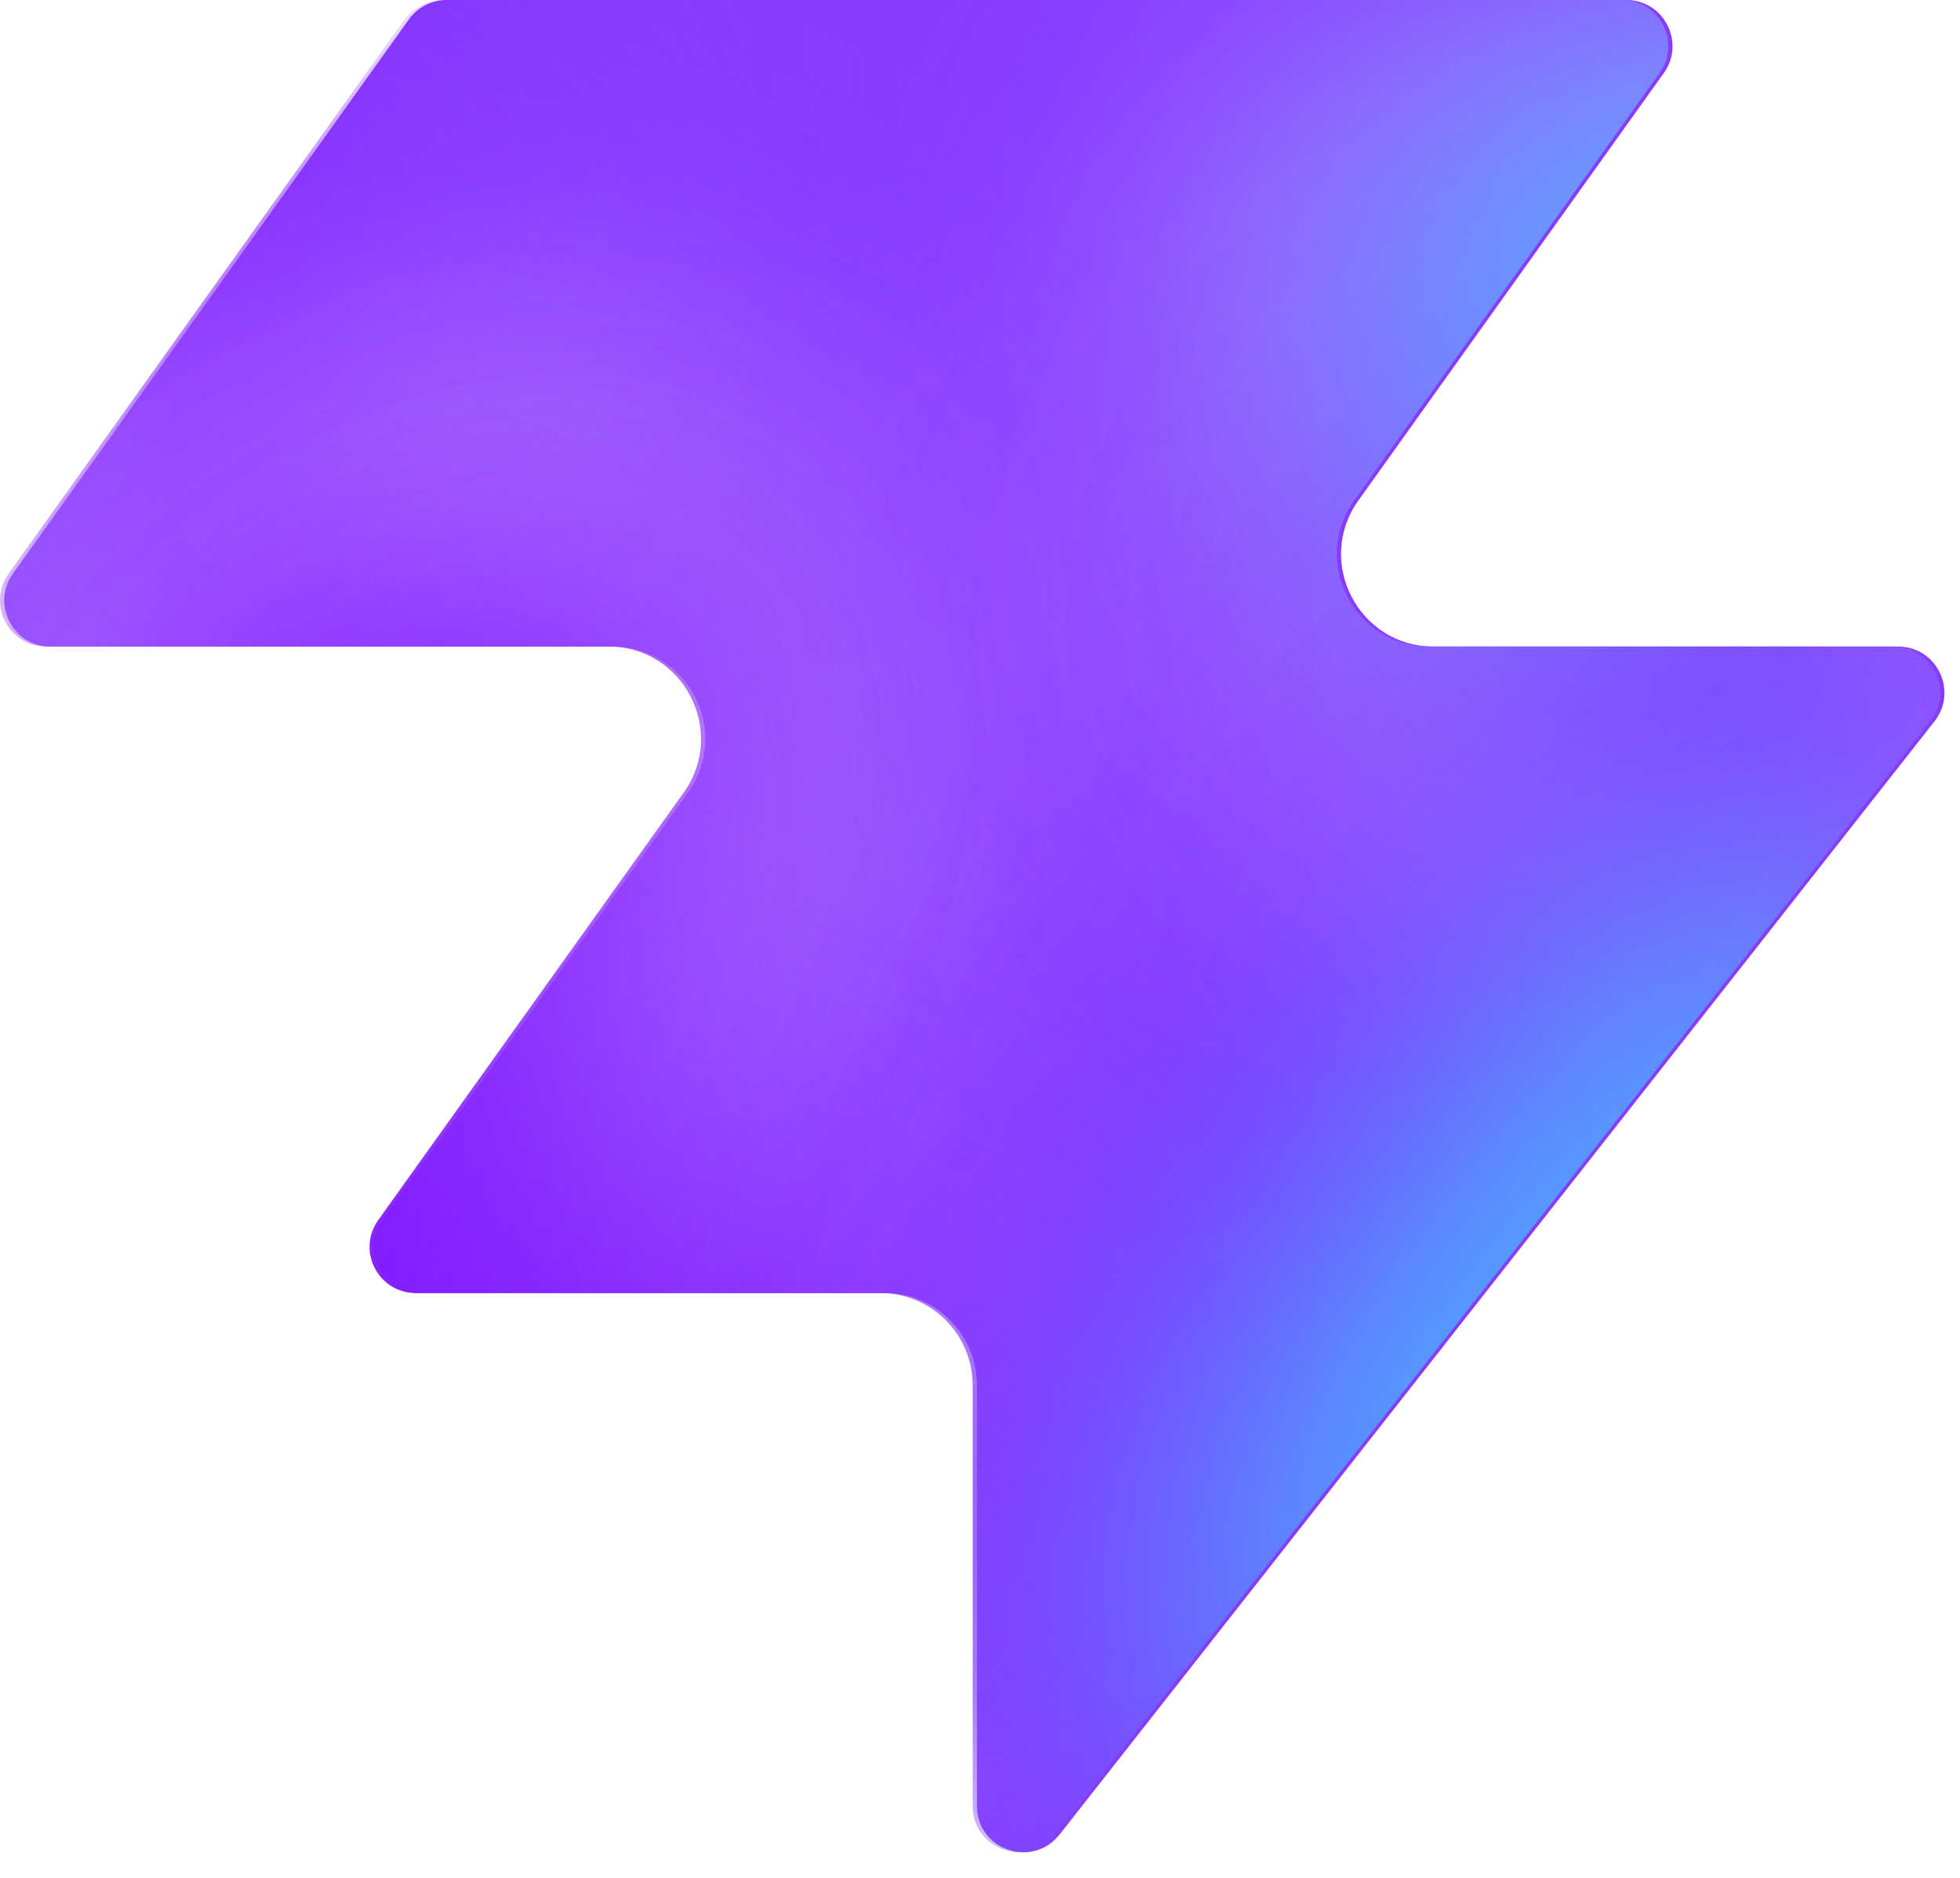
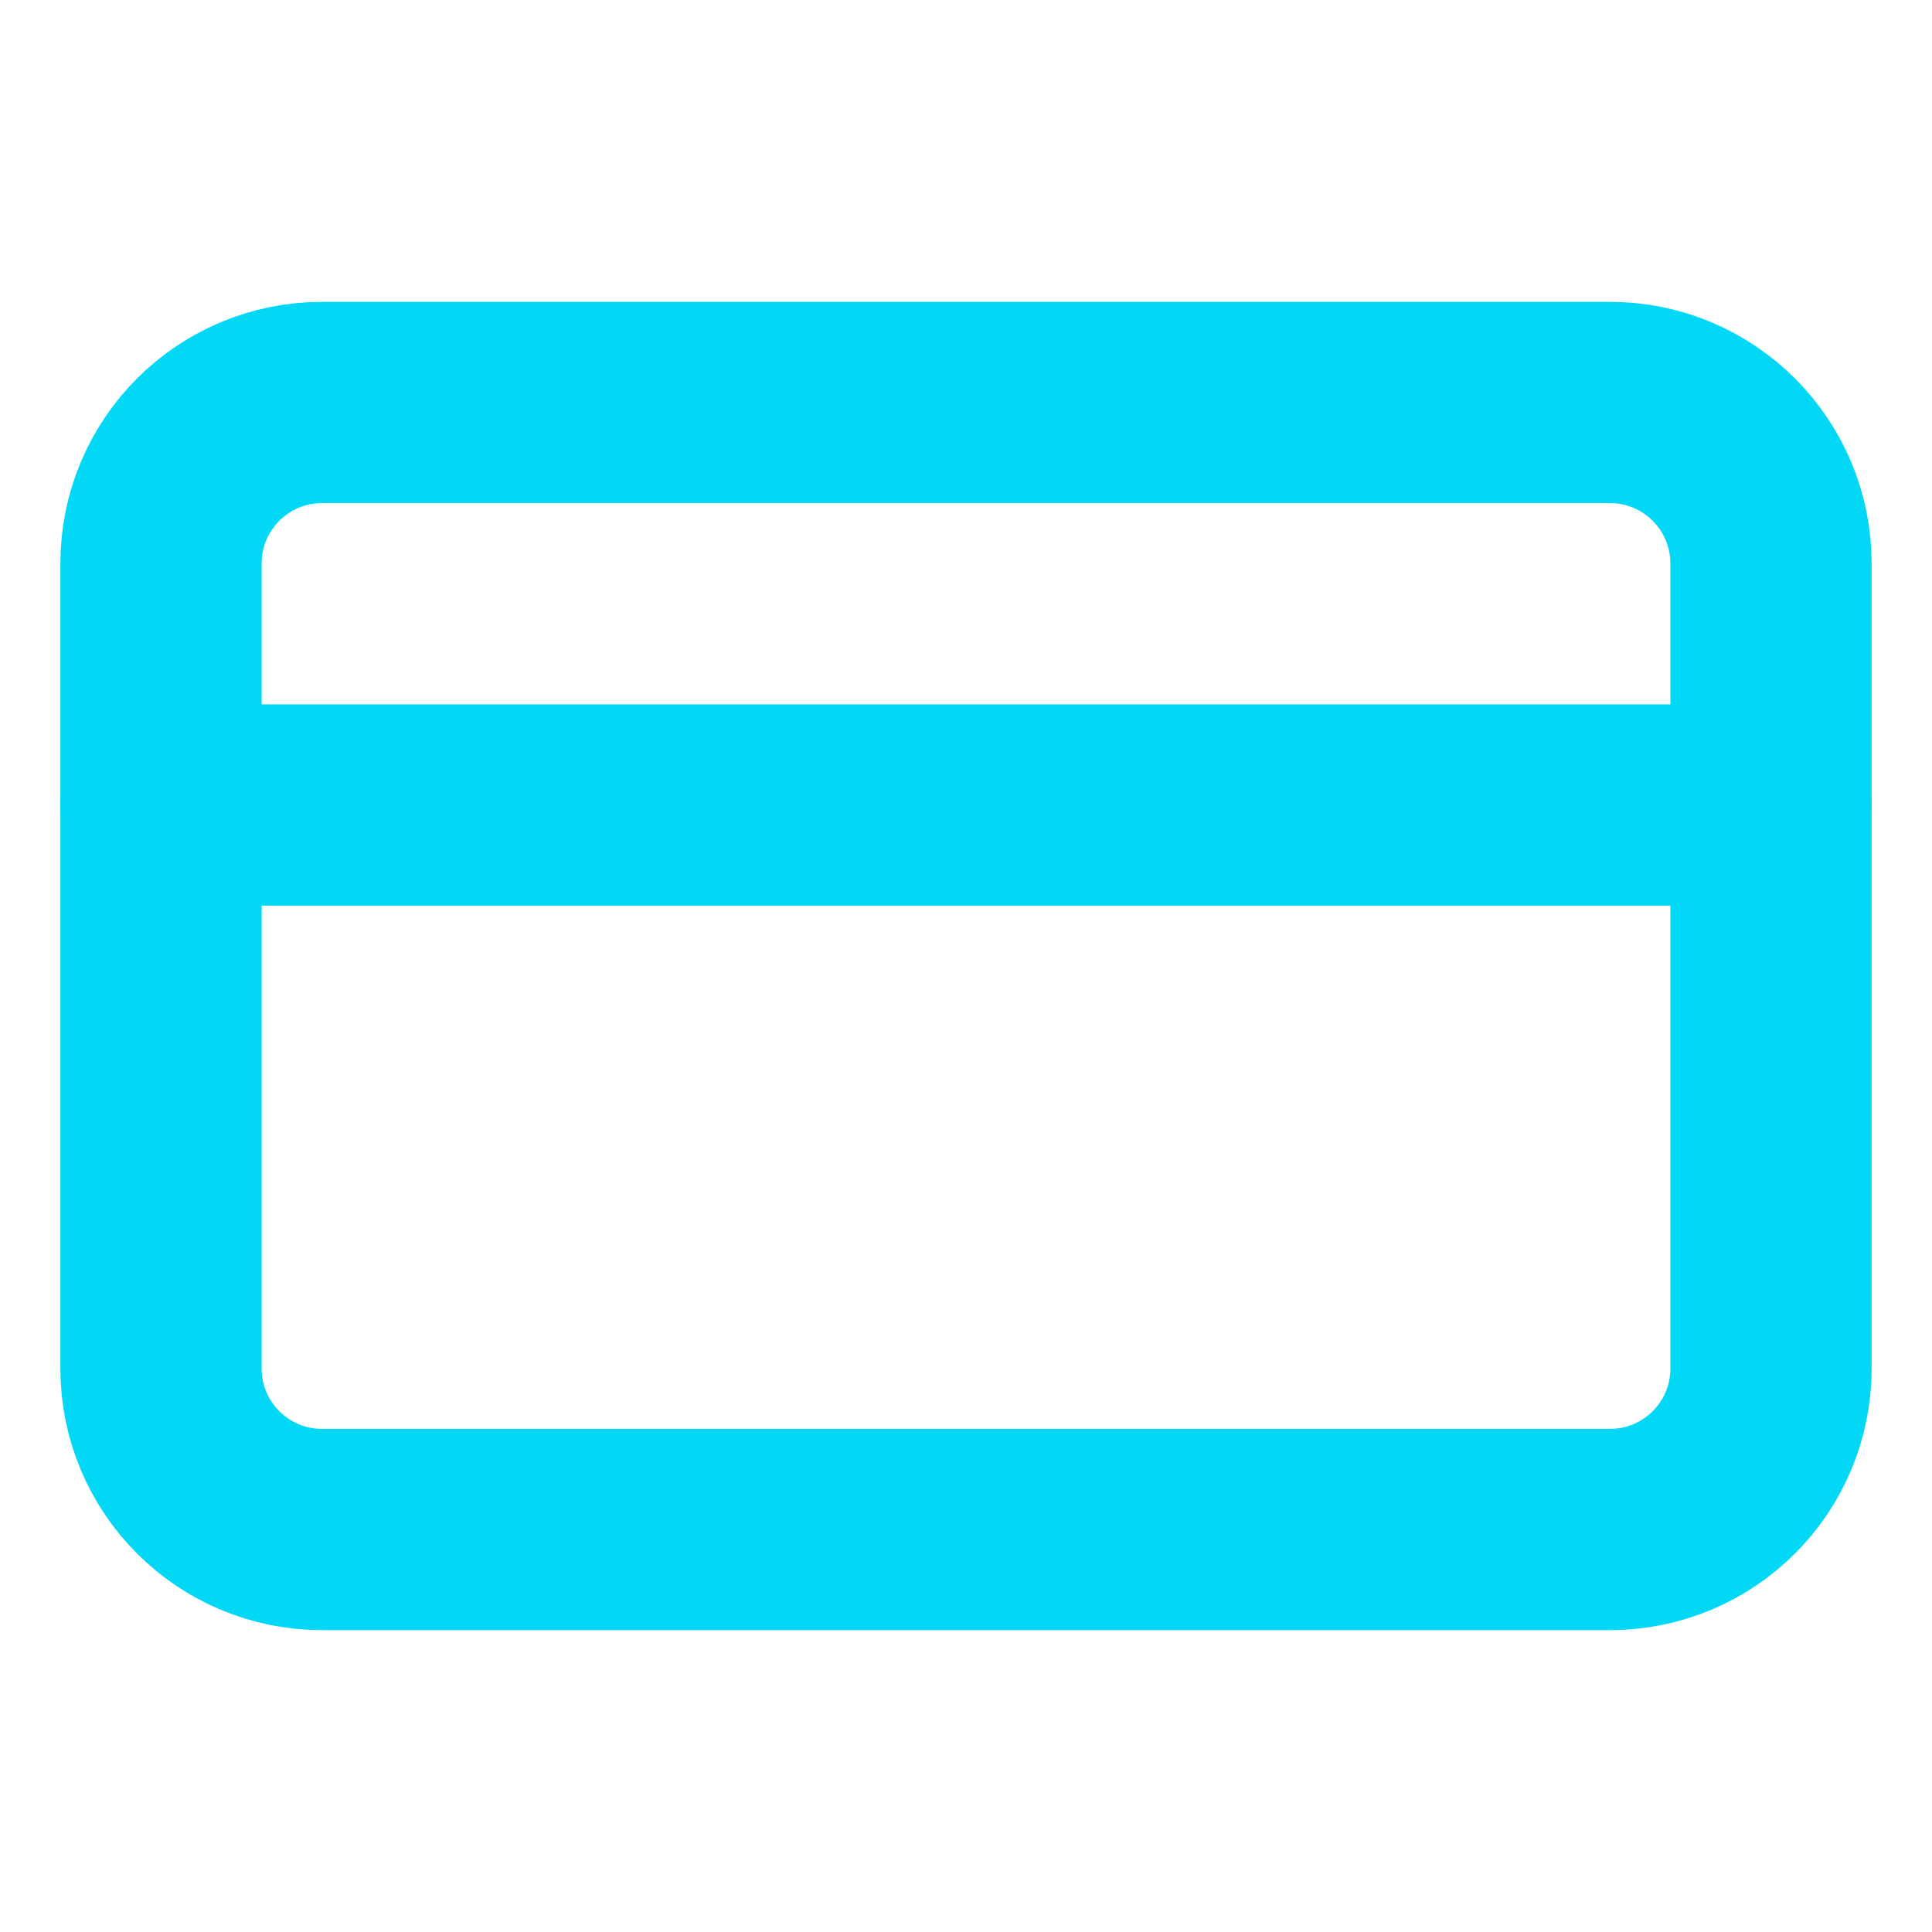
- <svg xmlns="http://www.w3.org/2000/svg" width="48" height="46" fill="none" viewBox="0 0 48 46">
-   <path fill="#863bff" d="M25.946 44.938c-.664.845-2.021.375-2.021-.698V33.937a2.26 2.26 0 0 0-2.262-2.262H10.287c-.92 0-1.456-1.04-.92-1.788l7.48-10.471c1.07-1.497 0-3.578-1.842-3.578H1.237c-.92 0-1.456-1.04-.92-1.788L10.013.474c.214-.297.556-.474.92-.474h28.894c.92 0 1.456 1.04.92 1.788l-7.48 10.471c-1.07 1.498 0 3.579 1.842 3.579h11.377c.943 0 1.473 1.088.89 1.83L25.947 44.94z" style="fill:#863bff;fill:color(display-p3 .525 .23 1);fill-opacity:1" />
-   <mask id="a" width="48" height="46" x="0" y="0" maskUnits="userSpaceOnUse" style="mask-type:alpha">
-     <path fill="#000" d="M25.842 44.938c-.664.844-2.021.375-2.021-.698V33.937a2.26 2.26 0 0 0-2.262-2.262H10.183c-.92 0-1.456-1.04-.92-1.788l7.48-10.471c1.07-1.498 0-3.579-1.842-3.579H1.133c-.92 0-1.456-1.04-.92-1.787L9.91.473c.214-.297.556-.474.92-.474h28.894c.92 0 1.456 1.04.92 1.788l-7.48 10.471c-1.07 1.498 0 3.578 1.842 3.578h11.377c.943 0 1.473 1.088.89 1.832L25.843 44.94z" style="fill:#000;fill-opacity:1" />
-   </mask>
-   <g mask="url(#a)">
-     <g filter="url(#b)">
-       <ellipse cx="5.508" cy="14.704" fill="#ede6ff" rx="5.508" ry="14.704" style="fill:#ede6ff;fill:color(display-p3 .927 .903 1);fill-opacity:1" transform="matrix(.00324 1 1 -.00324 -4.47 31.516)" />
-     </g>
-     <g filter="url(#c)">
-       <ellipse cx="10.399" cy="29.851" fill="#ede6ff" rx="10.399" ry="29.851" style="fill:#ede6ff;fill:color(display-p3 .927 .903 1);fill-opacity:1" transform="matrix(.00324 1 1 -.00324 -39.328 7.883)" />
-     </g>
-     <g filter="url(#d)">
-       <ellipse cx="5.508" cy="30.487" fill="#7e14ff" rx="5.508" ry="30.487" style="fill:#7e14ff;fill:color(display-p3 .492 .077 1);fill-opacity:1" transform="rotate(89.814 -25.913 -14.639)scale(1 -1)" />
-     </g>
-     <g filter="url(#e)">
-       <ellipse cx="5.508" cy="30.599" fill="#7e14ff" rx="5.508" ry="30.599" style="fill:#7e14ff;fill:color(display-p3 .492 .077 1);fill-opacity:1" transform="rotate(89.814 -32.644 -3.334)scale(1 -1)" />
-     </g>
-     <g filter="url(#f)">
-       <ellipse cx="5.508" cy="30.599" fill="#7e14ff" rx="5.508" ry="30.599" style="fill:#7e14ff;fill:color(display-p3 .492 .077 1);fill-opacity:1" transform="matrix(.00324 1 1 -.00324 -34.34 30.47)" />
-     </g>
-     <g filter="url(#g)">
-       <ellipse cx="14.072" cy="22.078" fill="#ede6ff" rx="14.072" ry="22.078" style="fill:#ede6ff;fill:color(display-p3 .927 .903 1);fill-opacity:1" transform="rotate(93.35 24.506 48.493)scale(-1 1)" />
-     </g>
-     <g filter="url(#h)">
-       <ellipse cx="3.47" cy="21.501" fill="#7e14ff" rx="3.47" ry="21.501" style="fill:#7e14ff;fill:color(display-p3 .492 .077 1);fill-opacity:1" transform="rotate(89.009 28.708 47.59)scale(-1 1)" />
-     </g>
-     <g filter="url(#i)">
-       <ellipse cx="3.47" cy="21.501" fill="#7e14ff" rx="3.47" ry="21.501" style="fill:#7e14ff;fill:color(display-p3 .492 .077 1);fill-opacity:1" transform="rotate(89.009 28.708 47.59)scale(-1 1)" />
-     </g>
-     <g filter="url(#j)">
-       <ellipse cx=".387" cy="8.972" fill="#7e14ff" rx="4.407" ry="29.108" style="fill:#7e14ff;fill:color(display-p3 .492 .077 1);fill-opacity:1" transform="rotate(39.51 .387 8.972)" />
-     </g>
-     <g filter="url(#k)">
-       <ellipse cx="47.523" cy="-6.092" fill="#7e14ff" rx="4.407" ry="29.108" style="fill:#7e14ff;fill:color(display-p3 .492 .077 1);fill-opacity:1" transform="rotate(37.892 47.523 -6.092)" />
-     </g>
-     <g filter="url(#l)">
-       <ellipse cx="41.412" cy="6.333" fill="#47bfff" rx="5.971" ry="9.665" style="fill:#47bfff;fill:color(display-p3 .28 .748 1);fill-opacity:1" transform="rotate(37.892 41.412 6.333)" />
-     </g>
-     <g filter="url(#m)">
-       <ellipse cx="-1.879" cy="38.332" fill="#7e14ff" rx="4.407" ry="29.108" style="fill:#7e14ff;fill:color(display-p3 .492 .077 1);fill-opacity:1" transform="rotate(37.892 -1.88 38.332)" />
-     </g>
-     <g filter="url(#n)">
-       <ellipse cx="-1.879" cy="38.332" fill="#7e14ff" rx="4.407" ry="29.108" style="fill:#7e14ff;fill:color(display-p3 .492 .077 1);fill-opacity:1" transform="rotate(37.892 -1.88 38.332)" />
-     </g>
-     <g filter="url(#o)">
-       <ellipse cx="35.651" cy="29.907" fill="#7e14ff" rx="4.407" ry="29.108" style="fill:#7e14ff;fill:color(display-p3 .492 .077 1);fill-opacity:1" transform="rotate(37.892 35.651 29.907)" />
-     </g>
-     <g filter="url(#p)">
-       <ellipse cx="38.418" cy="32.4" fill="#47bfff" rx="5.971" ry="15.297" style="fill:#47bfff;fill:color(display-p3 .28 .748 1);fill-opacity:1" transform="rotate(37.892 38.418 32.4)" />
-     </g>
-   </g>
-   <defs>
-     <filter id="b" width="60.045" height="41.654" x="-19.77" y="16.149" color-interpolation-filters="sRGB" filterUnits="userSpaceOnUse">
-       <feFlood flood-opacity="0" result="BackgroundImageFix" />
-       <feBlend in="SourceGraphic" in2="BackgroundImageFix" result="shape" />
-       <feGaussianBlur result="effect1_foregroundBlur_2002_17158" stdDeviation="7.659" />
-     </filter>
-     <filter id="c" width="90.34" height="51.437" x="-54.613" y="-7.533" color-interpolation-filters="sRGB" filterUnits="userSpaceOnUse">
-       <feFlood flood-opacity="0" result="BackgroundImageFix" />
-       <feBlend in="SourceGraphic" in2="BackgroundImageFix" result="shape" />
-       <feGaussianBlur result="effect1_foregroundBlur_2002_17158" stdDeviation="7.659" />
-     </filter>
-     <filter id="d" width="79.355" height="29.4" x="-49.64" y="2.03" color-interpolation-filters="sRGB" filterUnits="userSpaceOnUse">
-       <feFlood flood-opacity="0" result="BackgroundImageFix" />
-       <feBlend in="SourceGraphic" in2="BackgroundImageFix" result="shape" />
-       <feGaussianBlur result="effect1_foregroundBlur_2002_17158" stdDeviation="4.596" />
-     </filter>
-     <filter id="e" width="79.579" height="29.4" x="-45.045" y="20.029" color-interpolation-filters="sRGB" filterUnits="userSpaceOnUse">
-       <feFlood flood-opacity="0" result="BackgroundImageFix" />
-       <feBlend in="SourceGraphic" in2="BackgroundImageFix" result="shape" />
-       <feGaussianBlur result="effect1_foregroundBlur_2002_17158" stdDeviation="4.596" />
-     </filter>
-     <filter id="f" width="79.579" height="29.4" x="-43.513" y="21.178" color-interpolation-filters="sRGB" filterUnits="userSpaceOnUse">
-       <feFlood flood-opacity="0" result="BackgroundImageFix" />
-       <feBlend in="SourceGraphic" in2="BackgroundImageFix" result="shape" />
-       <feGaussianBlur result="effect1_foregroundBlur_2002_17158" stdDeviation="4.596" />
-     </filter>
-     <filter id="g" width="74.749" height="58.852" x="15.756" y="-17.901" color-interpolation-filters="sRGB" filterUnits="userSpaceOnUse">
-       <feFlood flood-opacity="0" result="BackgroundImageFix" />
-       <feBlend in="SourceGraphic" in2="BackgroundImageFix" result="shape" />
-       <feGaussianBlur result="effect1_foregroundBlur_2002_17158" stdDeviation="7.659" />
-     </filter>
-     <filter id="h" width="61.377" height="25.362" x="23.548" y="2.284" color-interpolation-filters="sRGB" filterUnits="userSpaceOnUse">
-       <feFlood flood-opacity="0" result="BackgroundImageFix" />
-       <feBlend in="SourceGraphic" in2="BackgroundImageFix" result="shape" />
-       <feGaussianBlur result="effect1_foregroundBlur_2002_17158" stdDeviation="4.596" />
-     </filter>
-     <filter id="i" width="61.377" height="25.362" x="23.548" y="2.284" color-interpolation-filters="sRGB" filterUnits="userSpaceOnUse">
-       <feFlood flood-opacity="0" result="BackgroundImageFix" />
-       <feBlend in="SourceGraphic" in2="BackgroundImageFix" result="shape" />
-       <feGaussianBlur result="effect1_foregroundBlur_2002_17158" stdDeviation="4.596" />
-     </filter>
-     <filter id="j" width="56.045" height="63.649" x="-27.636" y="-22.853" color-interpolation-filters="sRGB" filterUnits="userSpaceOnUse">
-       <feFlood flood-opacity="0" result="BackgroundImageFix" />
-       <feBlend in="SourceGraphic" in2="BackgroundImageFix" result="shape" />
-       <feGaussianBlur result="effect1_foregroundBlur_2002_17158" stdDeviation="4.596" />
-     </filter>
-     <filter id="k" width="54.814" height="64.646" x="20.116" y="-38.415" color-interpolation-filters="sRGB" filterUnits="userSpaceOnUse">
-       <feFlood flood-opacity="0" result="BackgroundImageFix" />
-       <feBlend in="SourceGraphic" in2="BackgroundImageFix" result="shape" />
-       <feGaussianBlur result="effect1_foregroundBlur_2002_17158" stdDeviation="4.596" />
-     </filter>
-     <filter id="l" width="33.541" height="35.313" x="24.641" y="-11.323" color-interpolation-filters="sRGB" filterUnits="userSpaceOnUse">
-       <feFlood flood-opacity="0" result="BackgroundImageFix" />
-       <feBlend in="SourceGraphic" in2="BackgroundImageFix" result="shape" />
-       <feGaussianBlur result="effect1_foregroundBlur_2002_17158" stdDeviation="4.596" />
-     </filter>
-     <filter id="m" width="54.814" height="64.646" x="-29.286" y="6.009" color-interpolation-filters="sRGB" filterUnits="userSpaceOnUse">
-       <feFlood flood-opacity="0" result="BackgroundImageFix" />
-       <feBlend in="SourceGraphic" in2="BackgroundImageFix" result="shape" />
-       <feGaussianBlur result="effect1_foregroundBlur_2002_17158" stdDeviation="4.596" />
-     </filter>
-     <filter id="n" width="54.814" height="64.646" x="-29.286" y="6.009" color-interpolation-filters="sRGB" filterUnits="userSpaceOnUse">
-       <feFlood flood-opacity="0" result="BackgroundImageFix" />
-       <feBlend in="SourceGraphic" in2="BackgroundImageFix" result="shape" />
-       <feGaussianBlur result="effect1_foregroundBlur_2002_17158" stdDeviation="4.596" />
-     </filter>
-     <filter id="o" width="54.814" height="64.646" x="8.244" y="-2.416" color-interpolation-filters="sRGB" filterUnits="userSpaceOnUse">
-       <feFlood flood-opacity="0" result="BackgroundImageFix" />
-       <feBlend in="SourceGraphic" in2="BackgroundImageFix" result="shape" />
-       <feGaussianBlur result="effect1_foregroundBlur_2002_17158" stdDeviation="4.596" />
-     </filter>
-     <filter id="p" width="39.409" height="43.623" x="18.713" y="10.588" color-interpolation-filters="sRGB" filterUnits="userSpaceOnUse">
-       <feFlood flood-opacity="0" result="BackgroundImageFix" />
-       <feBlend in="SourceGraphic" in2="BackgroundImageFix" result="shape" />
-       <feGaussianBlur result="effect1_foregroundBlur_2002_17158" stdDeviation="4.596" />
-     </filter>
-   </defs>
+ <svg xmlns="http://www.w3.org/2000/svg" width="24" height="24" viewBox="0 0 24 24" fill="none" stroke="#00d8f6" stroke-width="2.5" stroke-linecap="round" stroke-linejoin="round">
+   <rect x="2" y="5" width="20" height="14" rx="2" ry="2" />
+   <line x1="2" y1="10" x2="22" y2="10" />
</svg>
